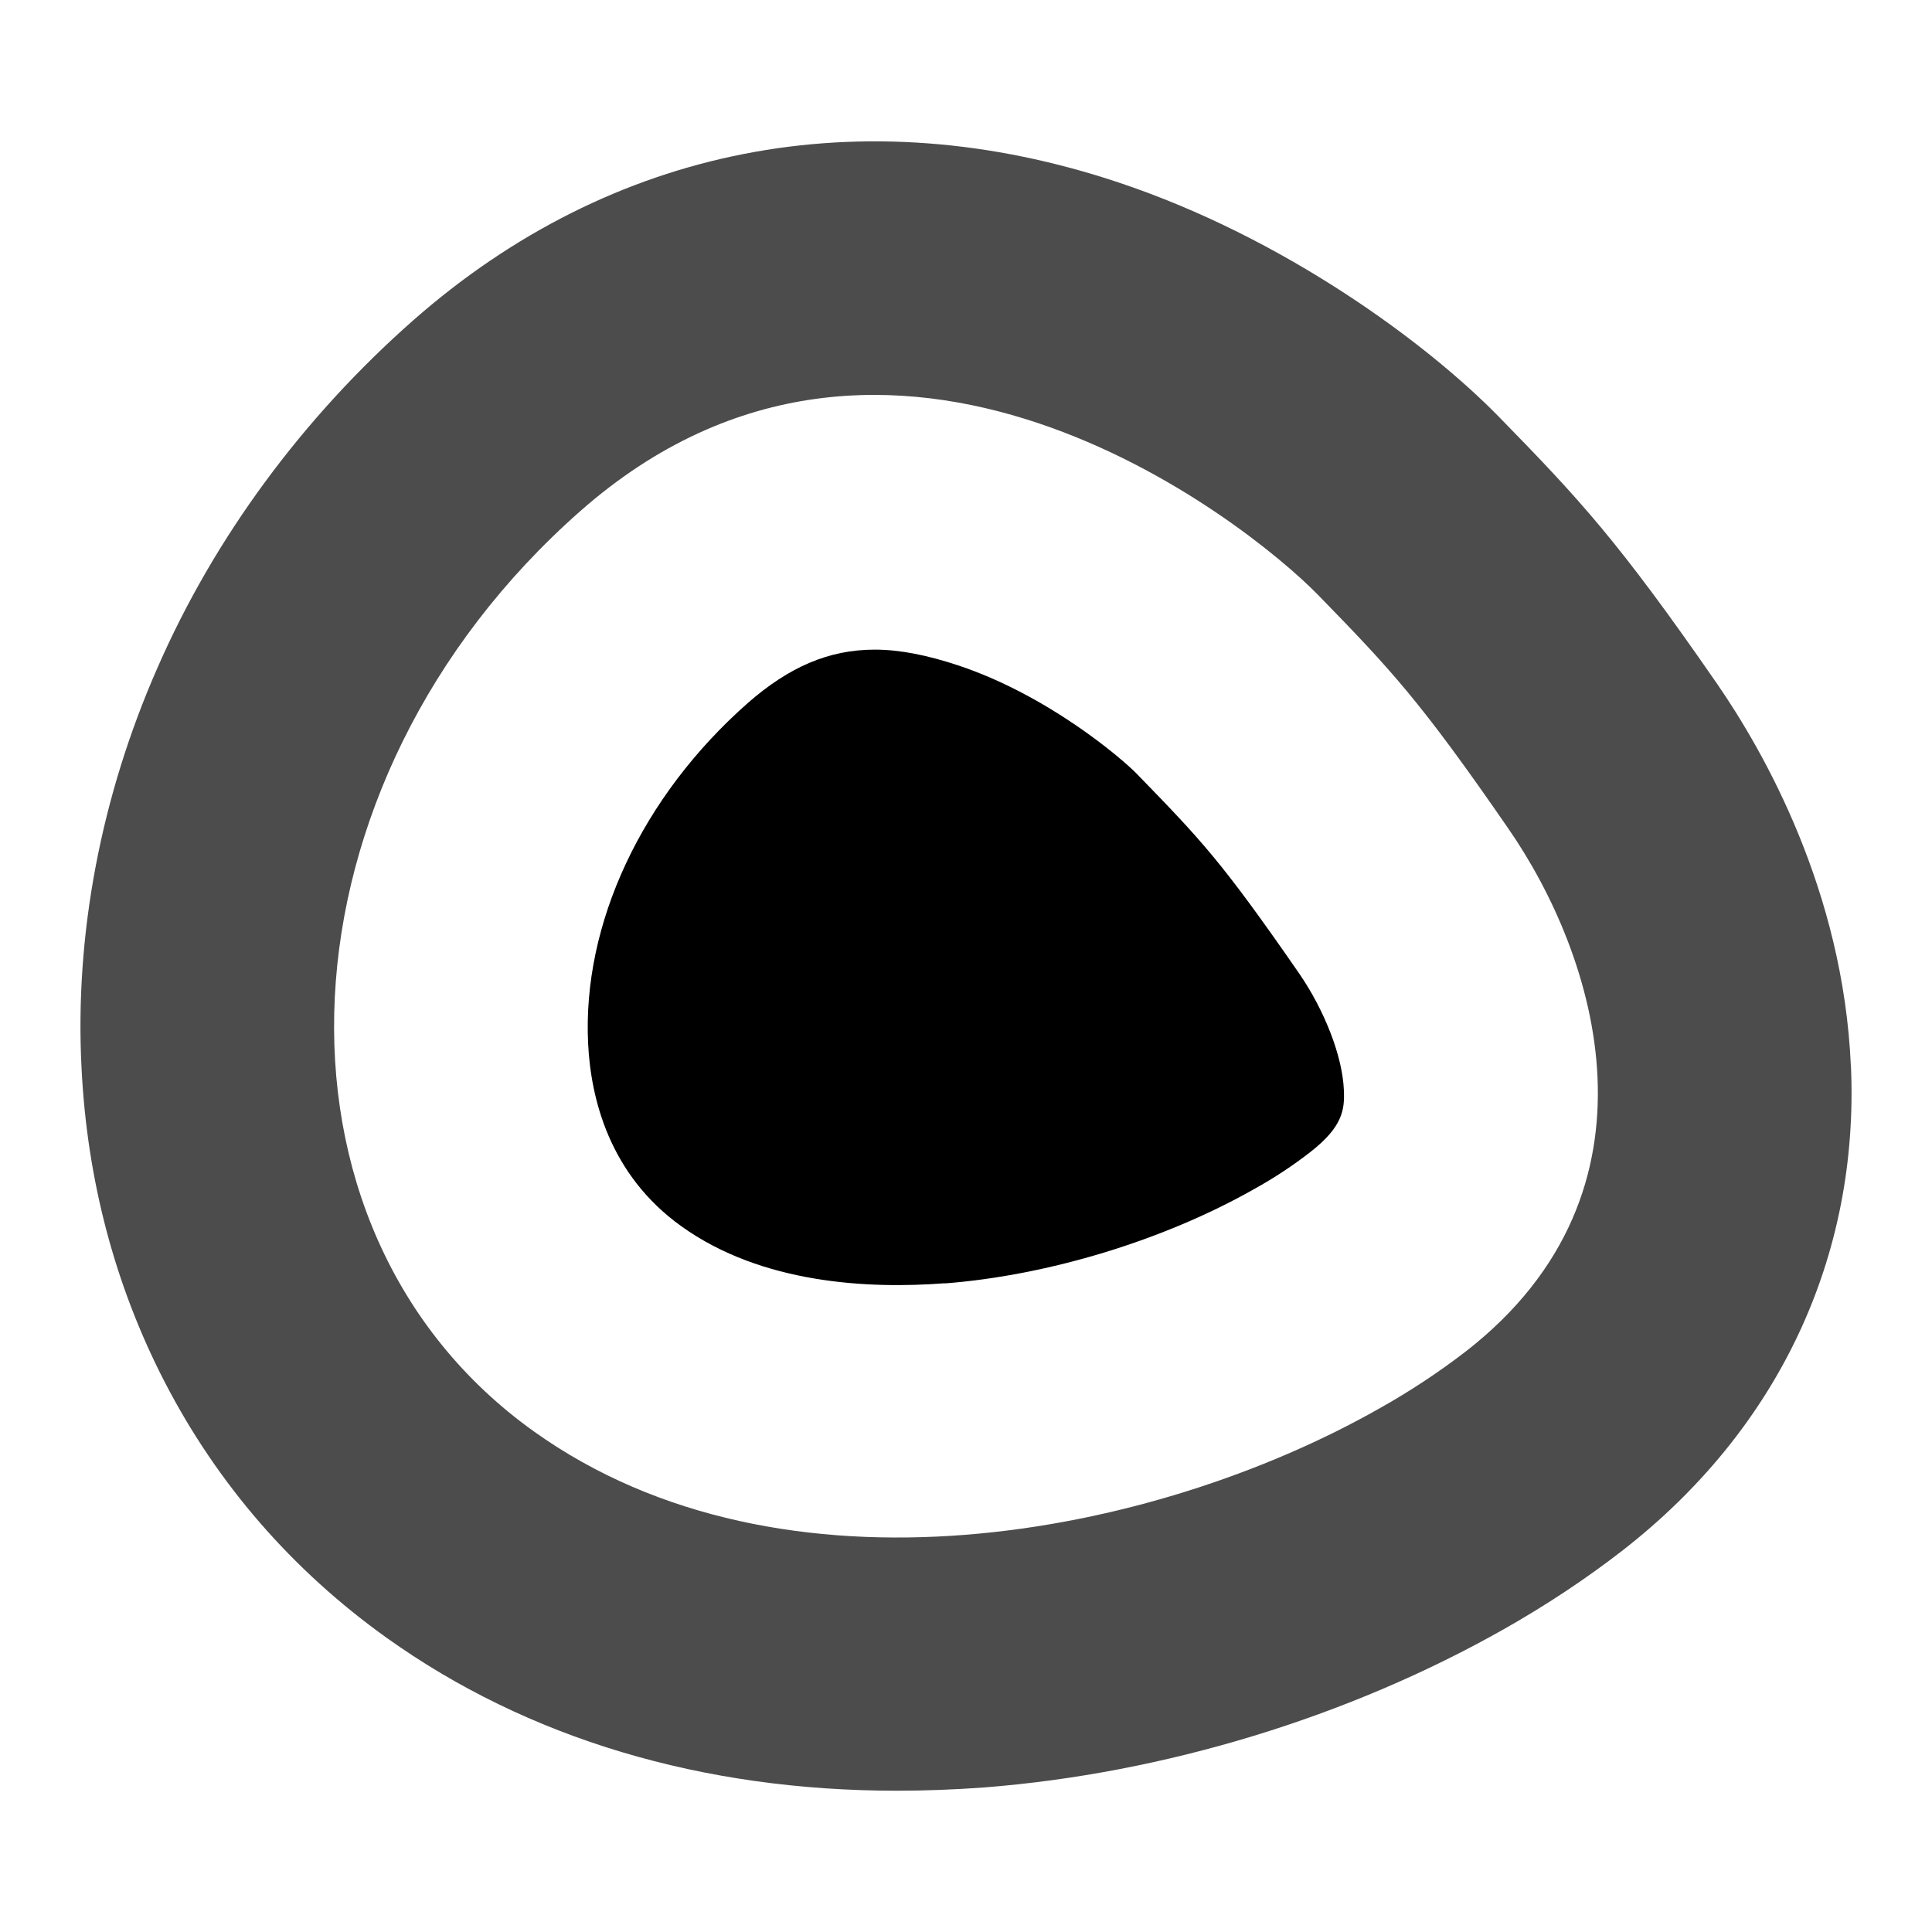
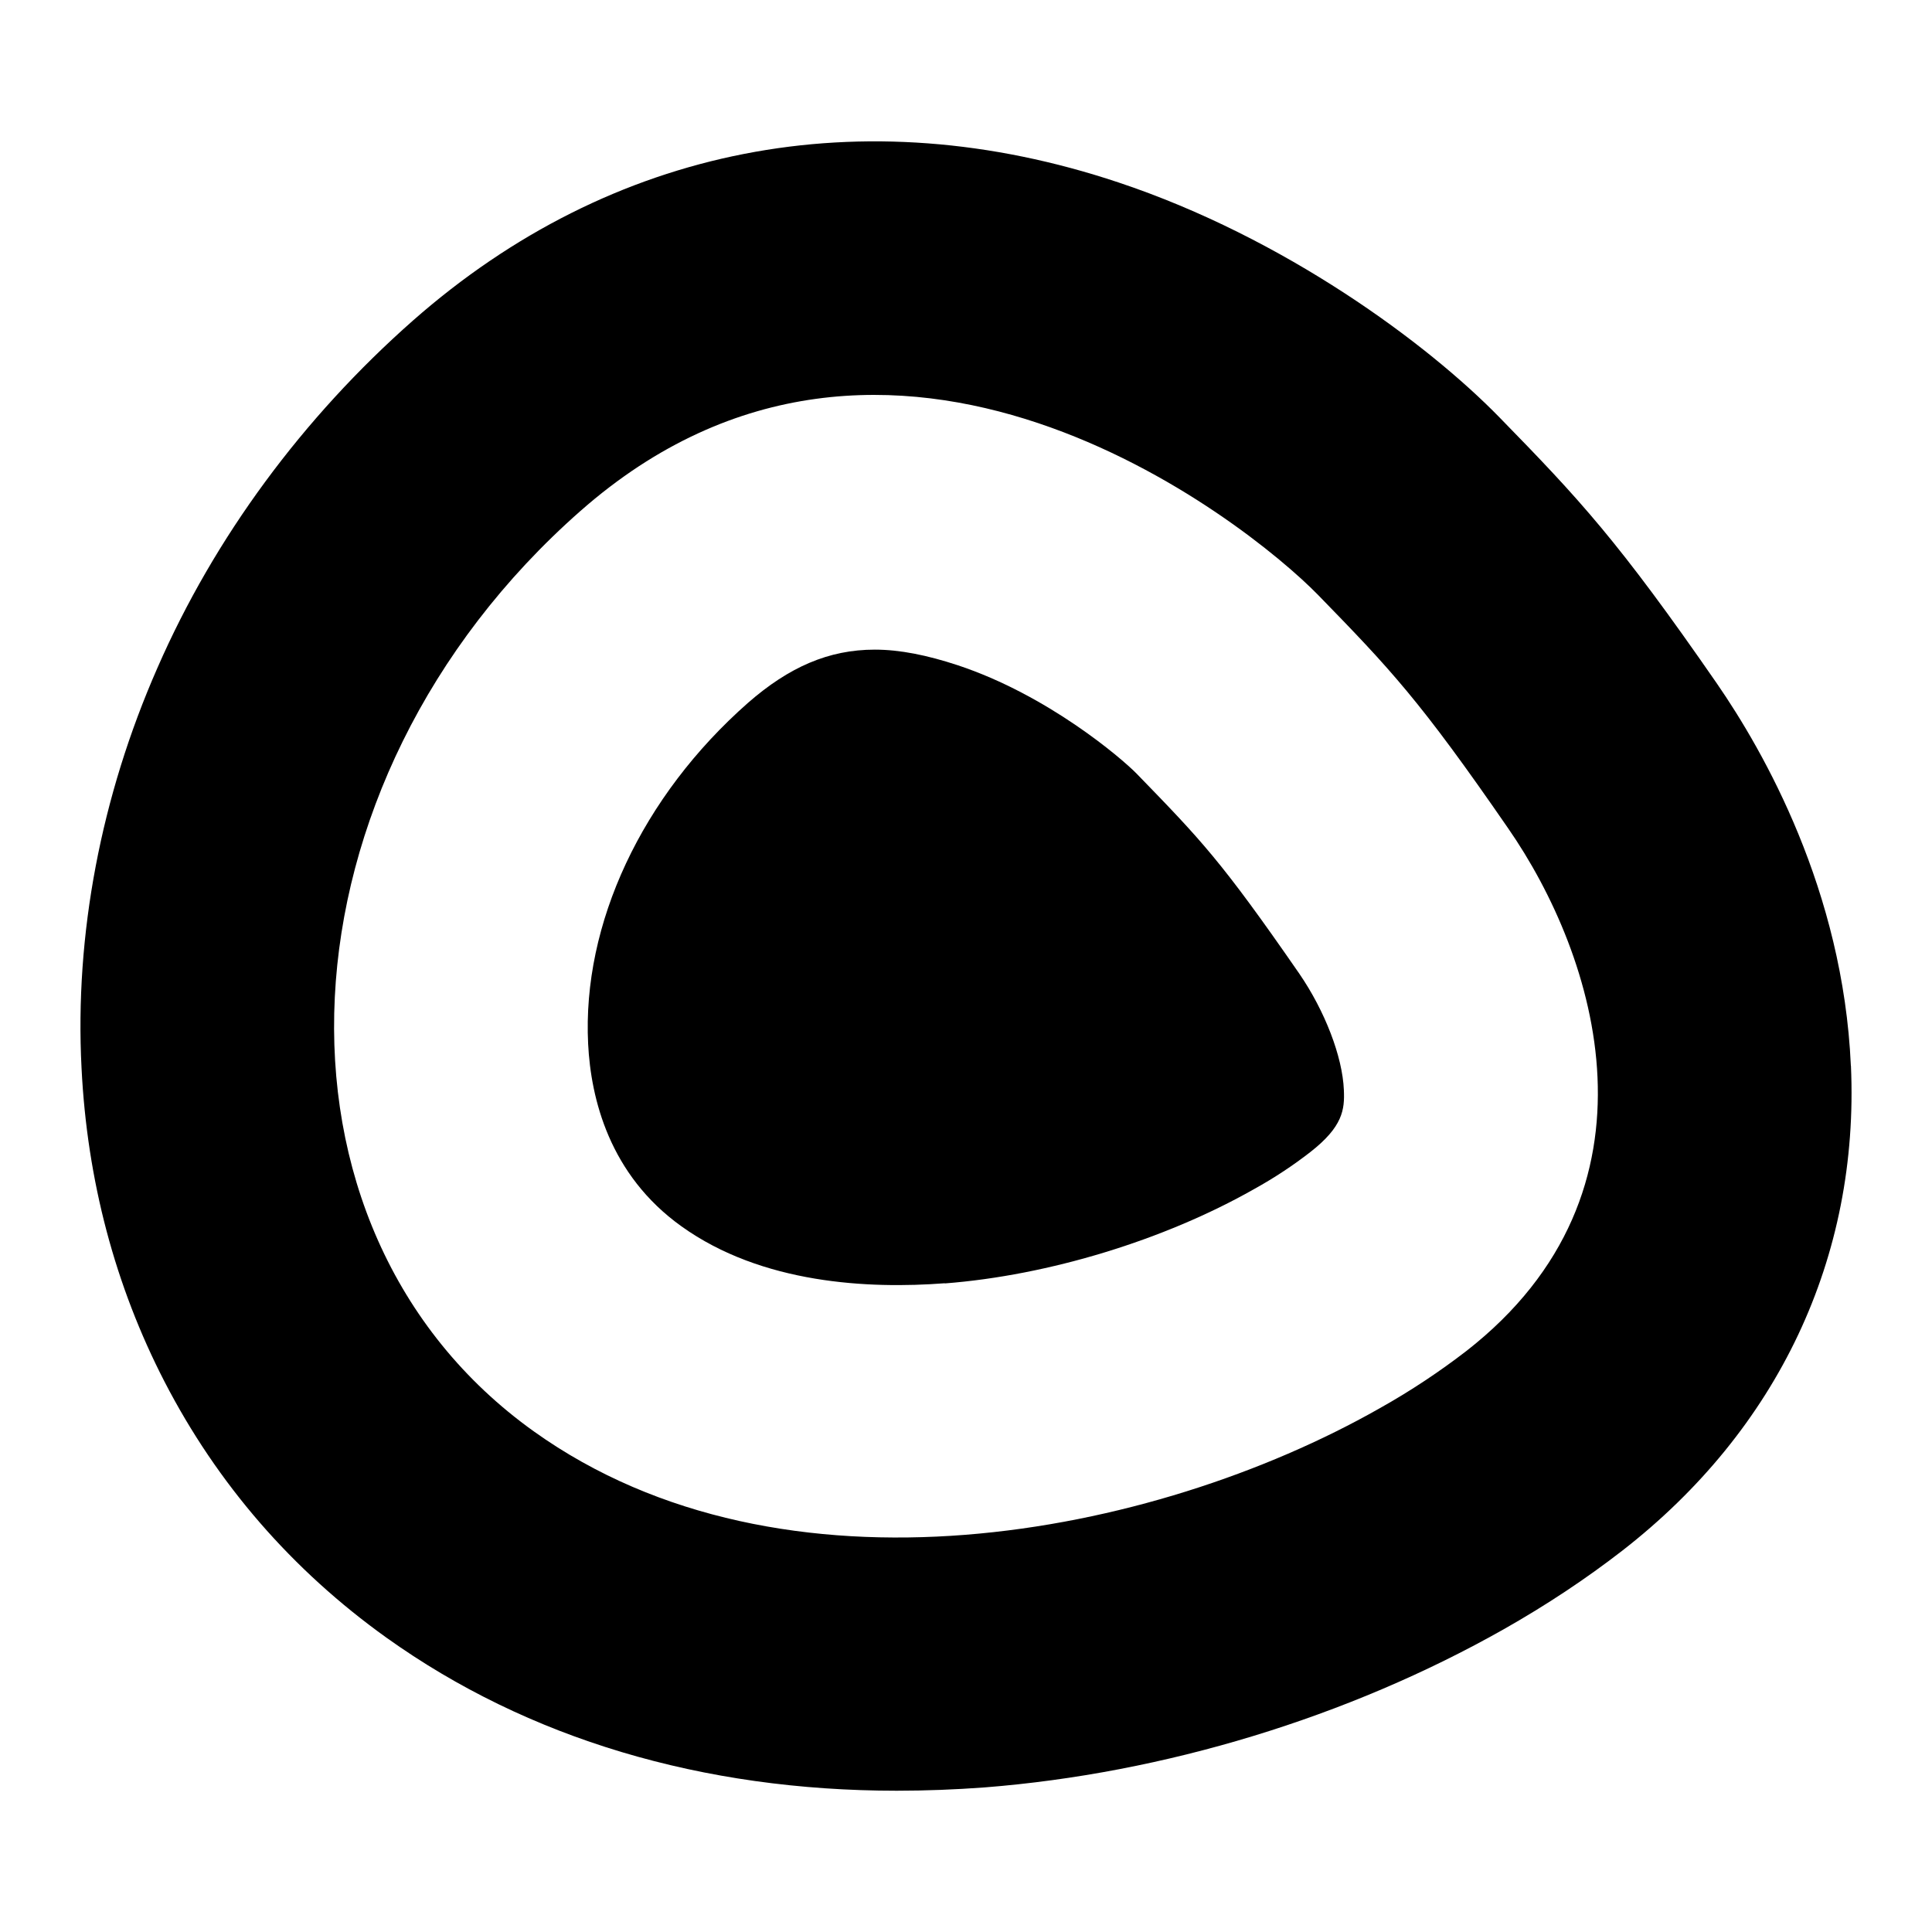
<svg xmlns="http://www.w3.org/2000/svg" fill="currentColor" version="1.1" viewBox="0 0 24 24">
  <path d="m11.738 15.943c1.292-.1 2.726-.54 3.836-1.169.268-.148.502-.306.701-.461.406-.316.43-.529.419-.773-.017-.416-.237-.983-.553-1.444-.973-1.406-1.217-1.657-2.025-2.489-.186-.189-1.1-.973-2.221-1.344-.378-.124-.715-.193-1.028-.193-.574 0-1.066.217-1.574.66-1.32 1.162-2.062 2.747-1.987 4.238.034.681.265 1.626 1.158 2.265 1.0.718 2.331.78 3.272.708" />
-   <path d="m22.992 13.238c-.096-2.176-1.083-3.905-1.664-4.747-1.224-1.77-1.708-2.289-2.698-3.303-.894-.918-2.671-2.234-4.737-2.922-3.183-1.062-6.297-.454-8.762 1.715-1.368 1.206-2.468 2.695-3.176 4.317-.701 1.595-1.028 3.314-.942 4.971.069 1.392.416 2.702 1.031 3.895.657 1.272 1.585 2.341 2.757 3.18 1.756 1.255 3.925 1.901 6.339 1.901.357 0 .722-.014 1.09-.041 2.231-.175 4.52-.873 6.452-1.966.533-.302 1.024-.629 1.468-.973 1.939-1.506 2.949-3.647 2.843-6.026m-4.778 3.544c-.32.247-.684.492-1.083.715-2.812 1.595-7.408 2.492-10.498.285-3.53-2.52-3.262-8.057.577-11.436 3.84-3.379 8.26.12 9.161 1.042.901.925 1.268 1.313 2.361 2.898 1.1 1.585 2.038 4.503-.519 6.497" fill-opacity=".7" />
+   <path d="m22.992 13.238c-.096-2.176-1.083-3.905-1.664-4.747-1.224-1.77-1.708-2.289-2.698-3.303-.894-.918-2.671-2.234-4.737-2.922-3.183-1.062-6.297-.454-8.762 1.715-1.368 1.206-2.468 2.695-3.176 4.317-.701 1.595-1.028 3.314-.942 4.971.069 1.392.416 2.702 1.031 3.895.657 1.272 1.585 2.341 2.757 3.18 1.756 1.255 3.925 1.901 6.339 1.901.357 0 .722-.014 1.09-.041 2.231-.175 4.52-.873 6.452-1.966.533-.302 1.024-.629 1.468-.973 1.939-1.506 2.949-3.647 2.843-6.026m-4.778 3.544c-.32.247-.684.492-1.083.715-2.812 1.595-7.408 2.492-10.498.285-3.53-2.52-3.262-8.057.577-11.436 3.84-3.379 8.26.12 9.161 1.042.901.925 1.268 1.313 2.361 2.898 1.1 1.585 2.038 4.503-.519 6.497" />
</svg>
